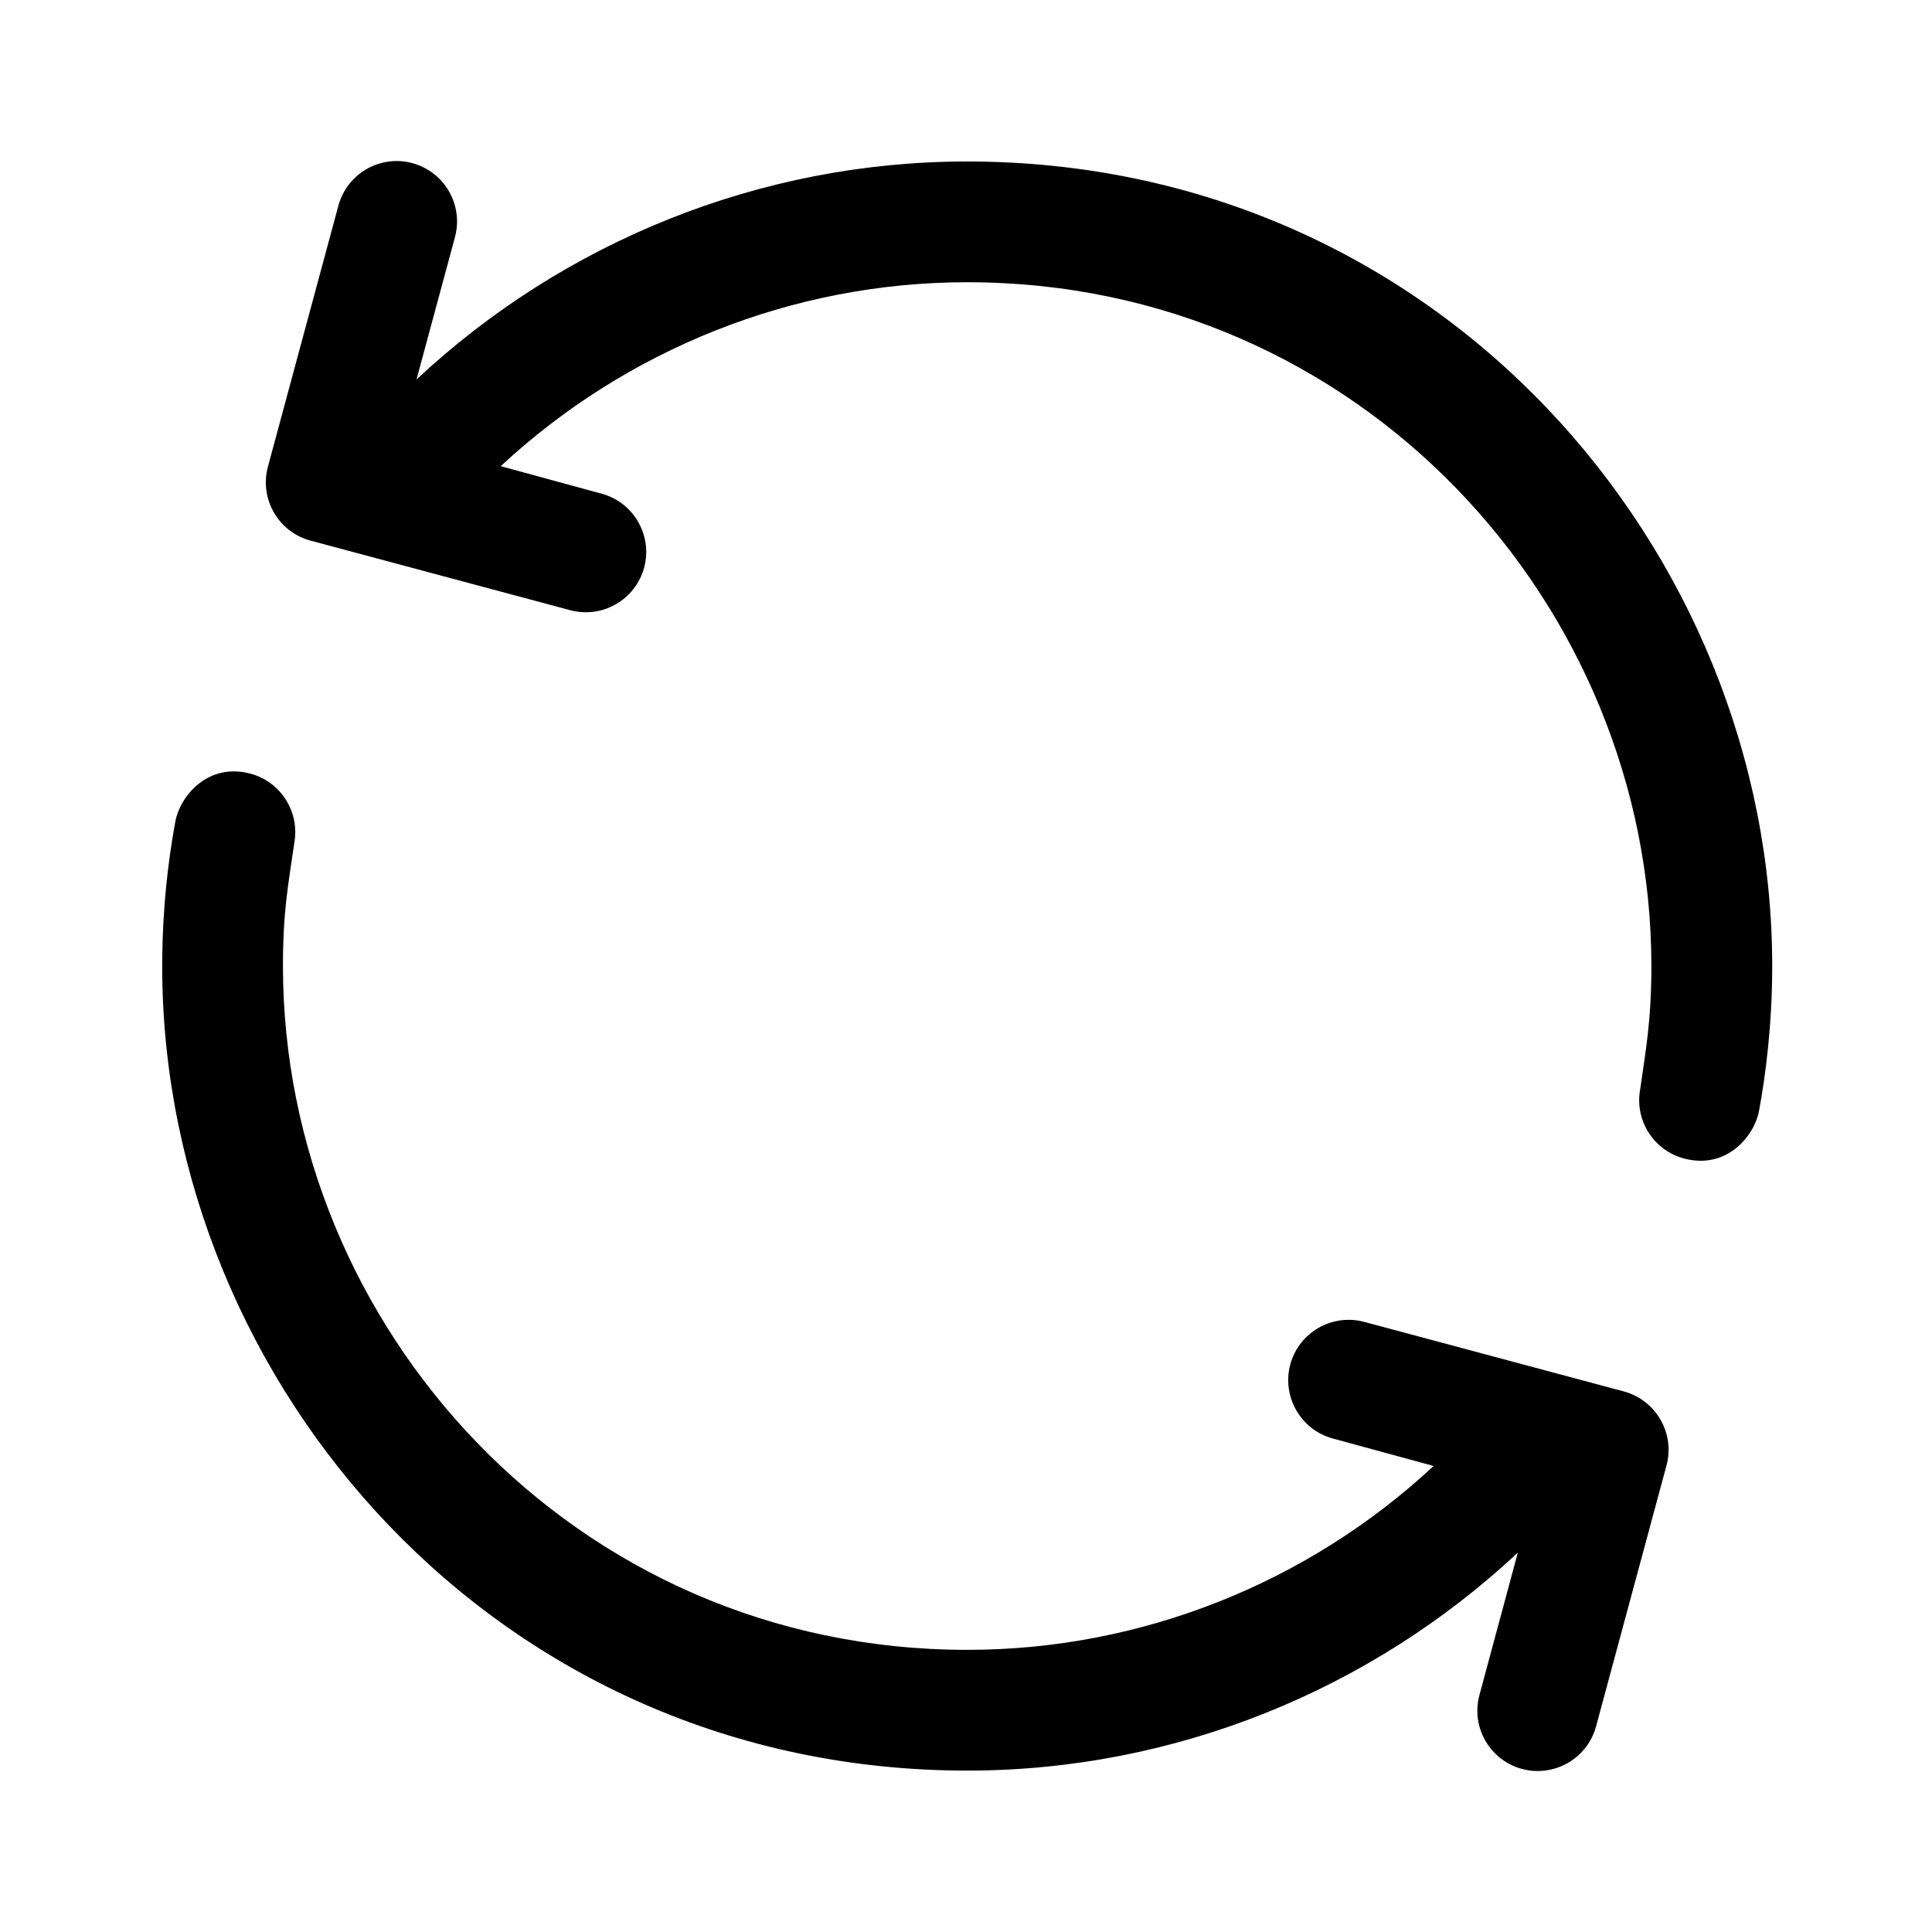
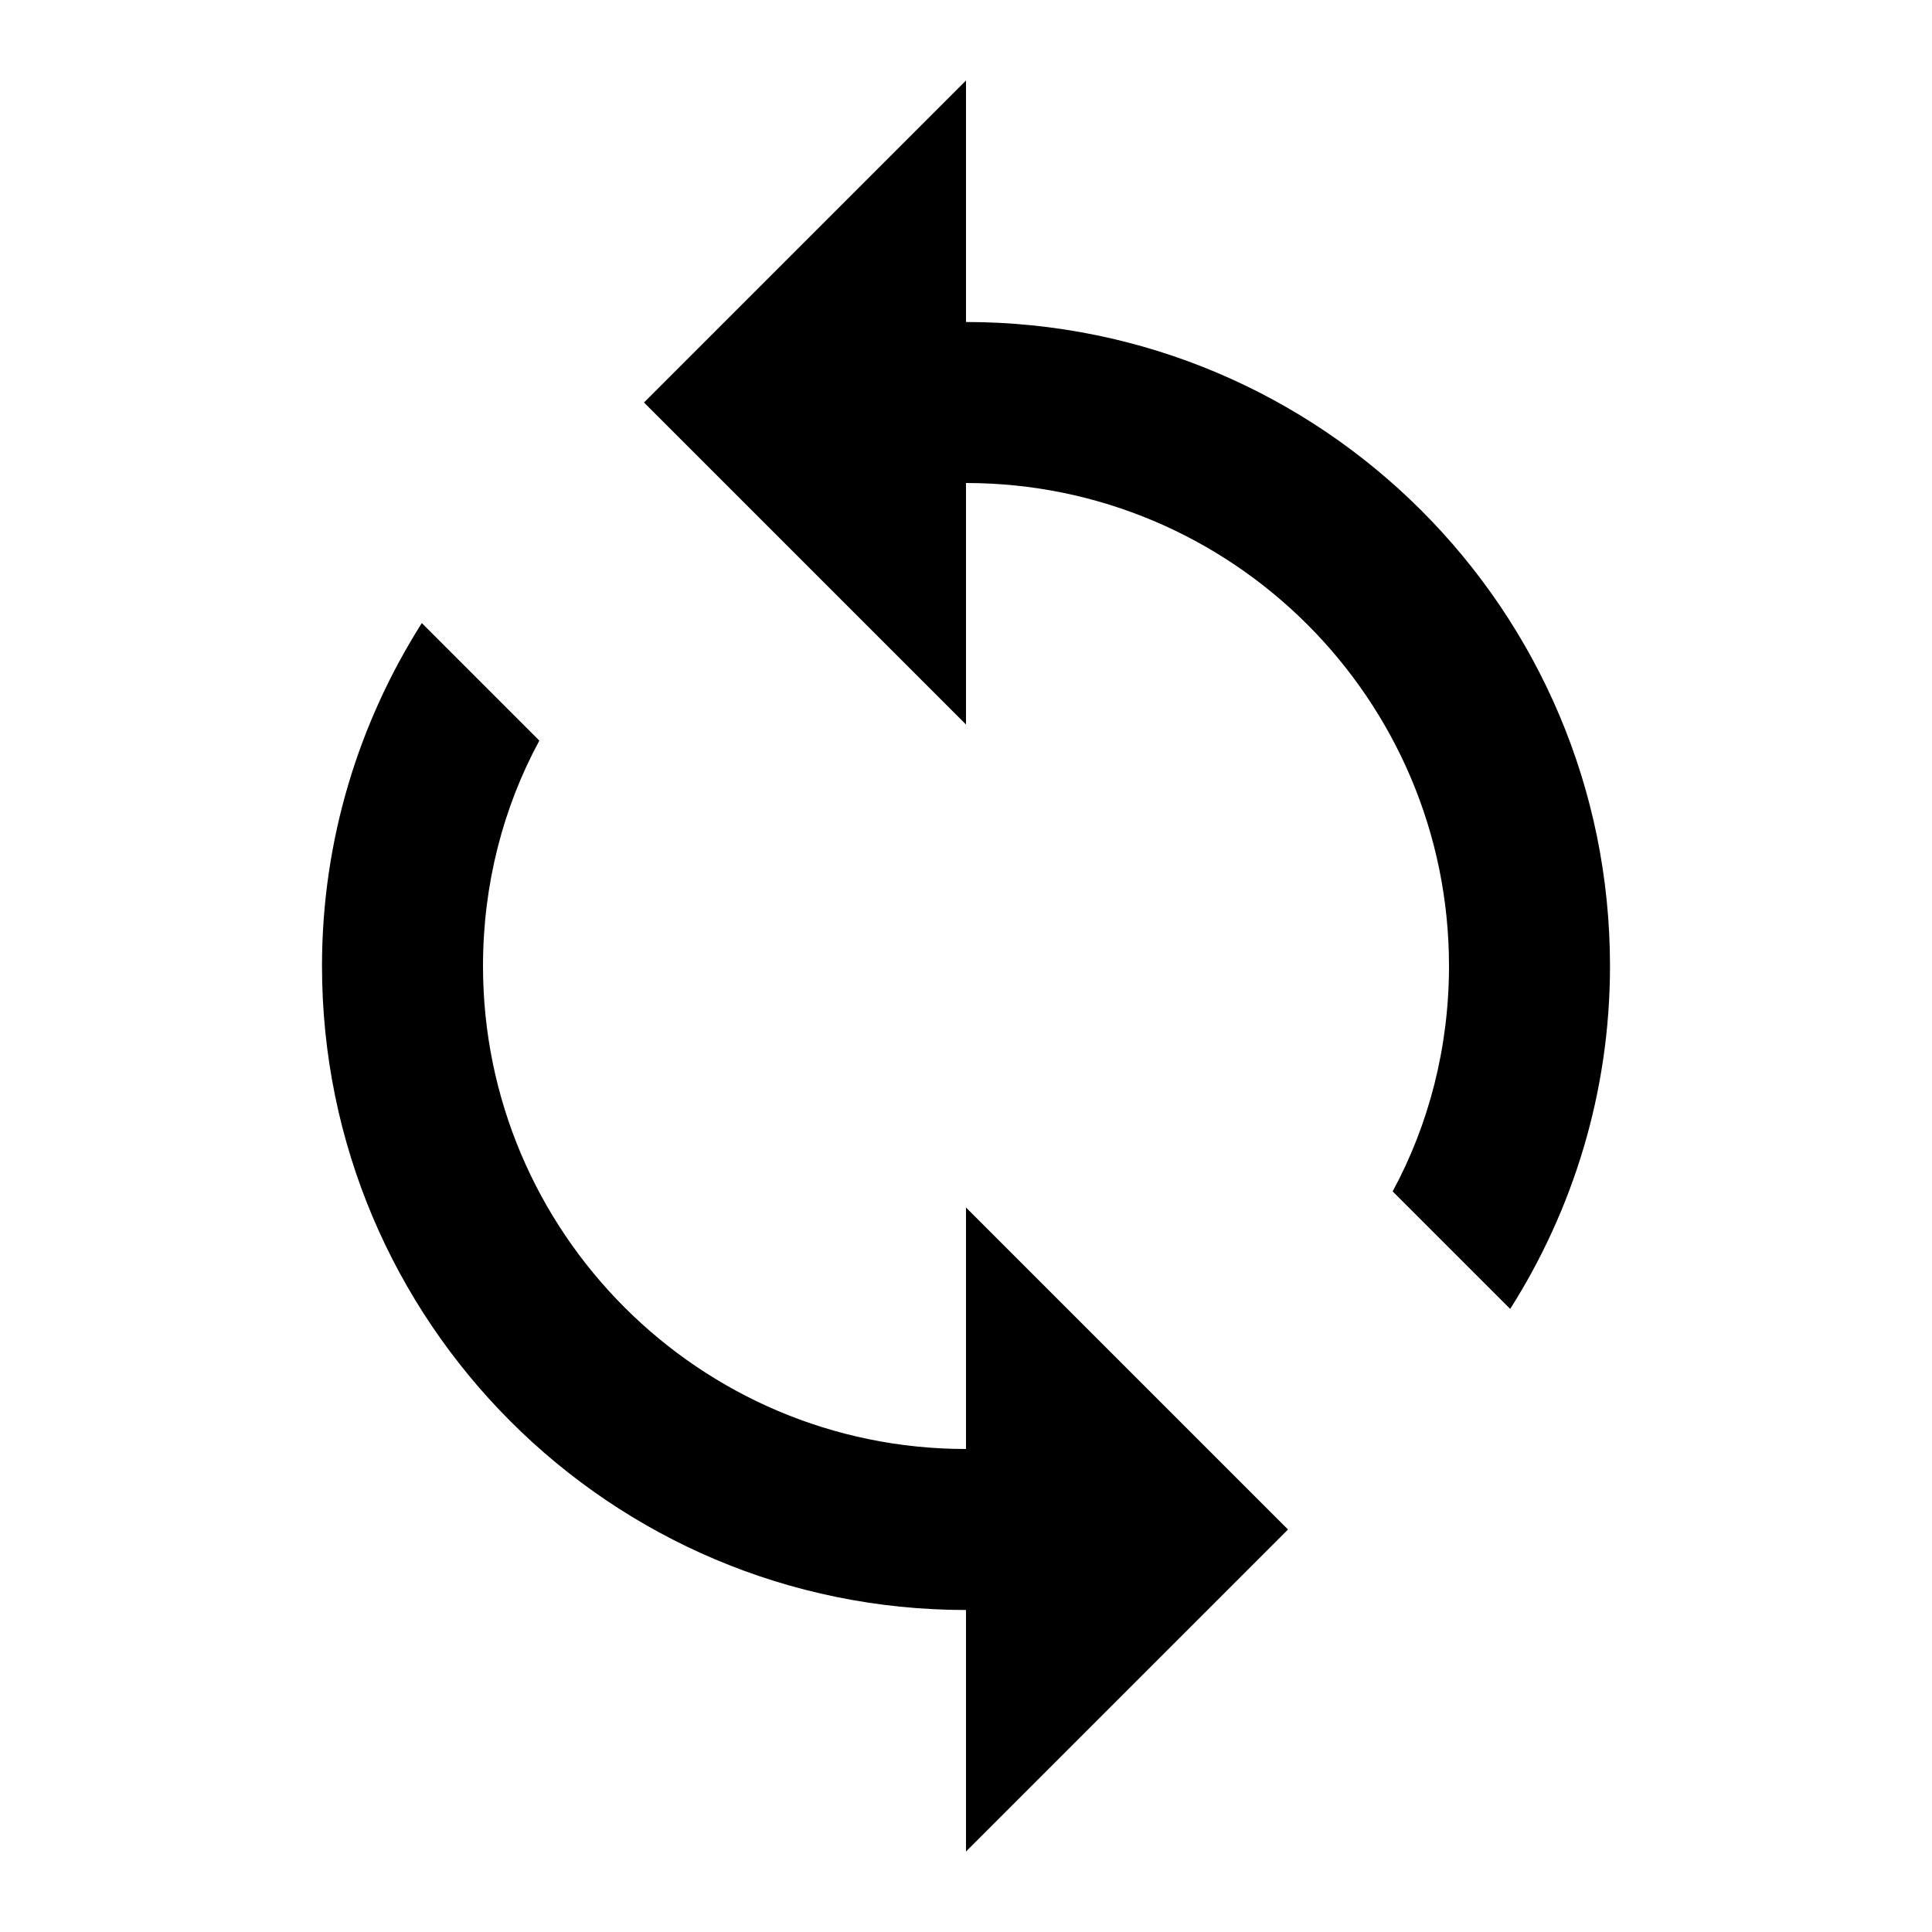
- <svg xmlns="http://www.w3.org/2000/svg" width="18" height="18" clip-rule="evenodd" fill-rule="evenodd" stroke-linejoin="round" stroke-miterlimit="2" viewBox="0 0 24 24">
-   <path d="m2.179 10.201c.055-.298.393-.734.934-.59.377.102.612.476.543.86-.077.529-.141.853-.141 1.529 0 4.47 3.601 8.495 8.502 8.495 2.173 0 4.241-.84 5.792-2.284l-1.251-.341c-.399-.107-.636-.519-.53-.919.108-.4.52-.637.919-.53l3.225.864c.399.108.637.519.53.919l-.875 3.241c-.107.399-.519.636-.919.53-.399-.107-.638-.518-.53-.918l.477-1.77c-1.829 1.711-4.27 2.708-6.838 2.708-5.849 0-9.968-4.8-10.002-9.93-.003-.473.027-1.119.164-1.864zm19.672 3.6c-.054.298-.392.734-.933.59-.378-.102-.614-.476-.543-.86.068-.48.139-.848.139-1.53 0-4.479-3.609-8.495-8.5-8.495-2.173 0-4.241.841-5.794 2.285l1.251.341c.4.107.638.518.531.918-.108.4-.519.637-.919.53l-3.225-.864c-.4-.107-.637-.518-.53-.918l.875-3.241c.107-.4.518-.638.918-.531.4.108.638.518.531.919l-.478 1.769c1.83-1.711 4.272-2.708 6.839-2.708 5.865 0 10.002 4.83 10.002 9.995 0 .724-.081 1.356-.164 1.8z" fill-rule="nonzero" />
+ <svg xmlns="http://www.w3.org/2000/svg" fill="currentColor" viewBox="0 0 24 24">
+   <path d="M12 4V1L8 5l4 4V6c3.31 0 6 2.69 6 6 0 1.01-.25 1.97-.7 2.8l1.46 1.46C19.54 15.03 20 13.57 20 12c0-4.42-3.58-8-8-8zm0 14c-3.31 0-6-2.69-6-6 0-1.01.25-1.97.7-2.8L5.24 7.74C4.46 8.97 4 10.43 4 12c0 4.42 3.58 8 8 8v3l4-4-4-4v3z" />
</svg>
